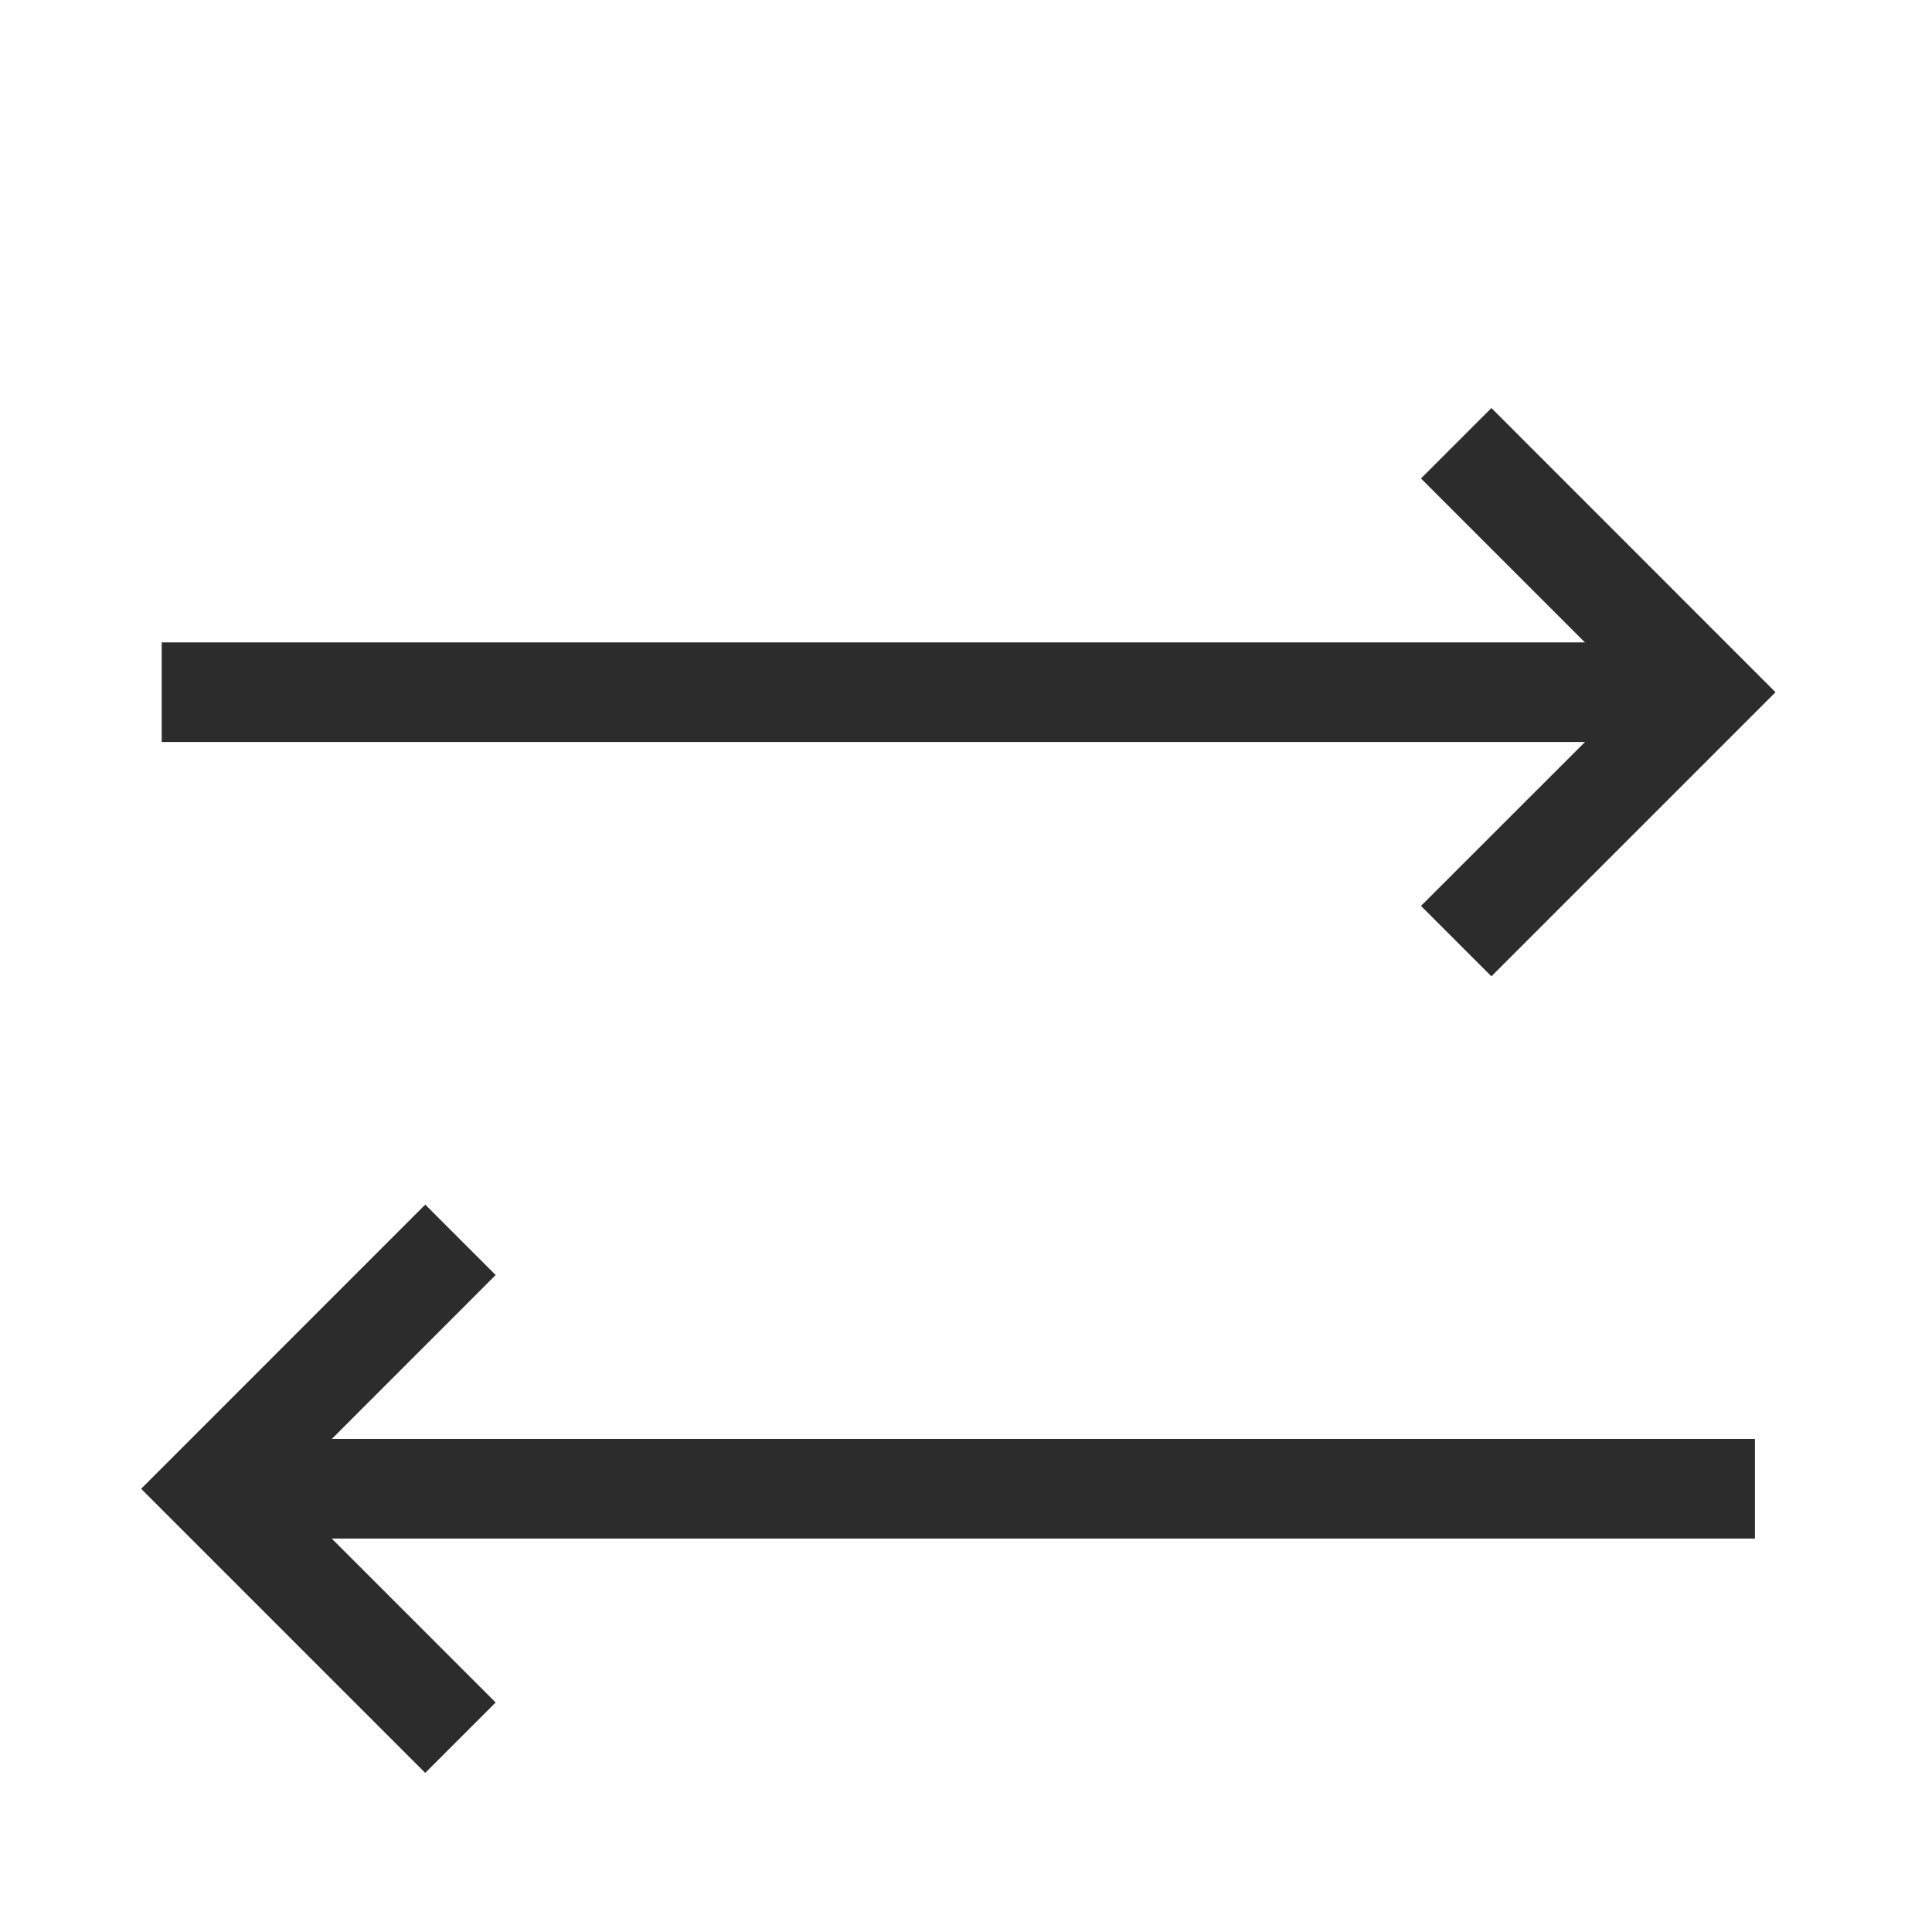
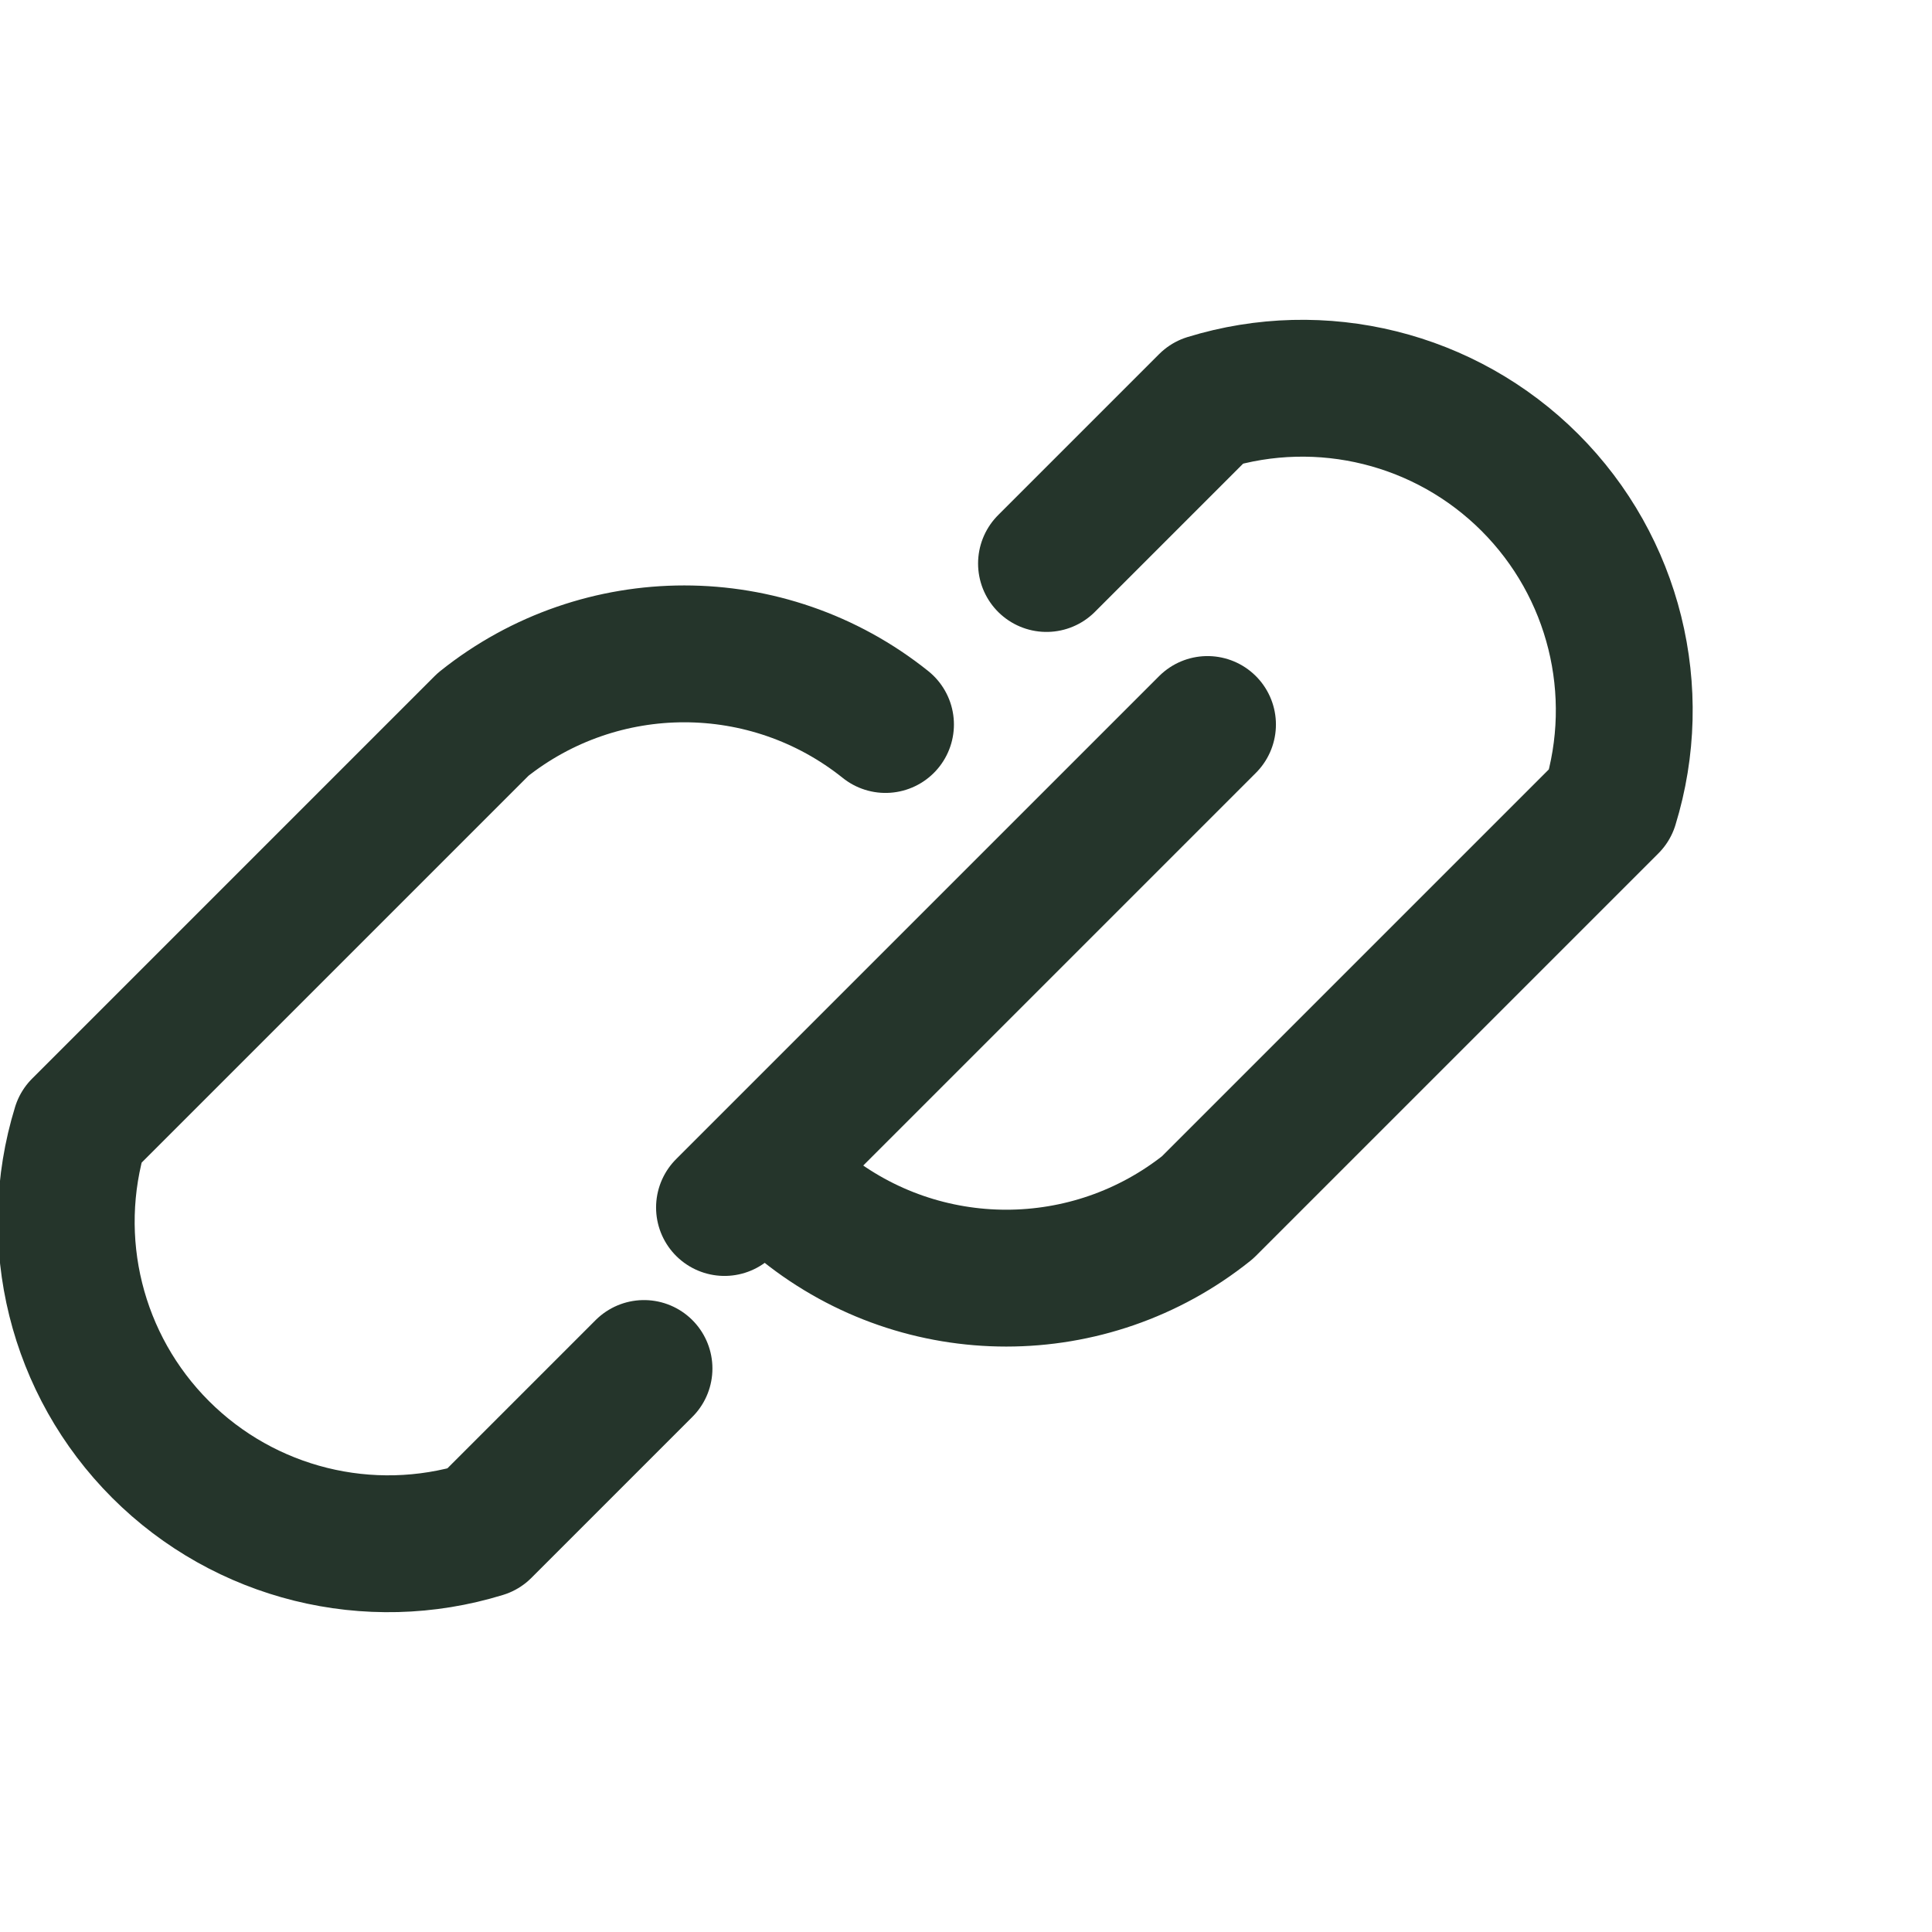
- <svg xmlns="http://www.w3.org/2000/svg" t="1792730132669" class="icon" viewBox="0 0 1024 1024" version="1.1" p-id="3564" width="200" height="200">
-   <path d="M225.382 939.674l-150.579-150.579 150.579-150.63 37.325 37.325-113.254 113.306 113.254 113.254-37.325 37.325z" fill="#2c2c2c" p-id="3565" />
-   <path d="M112.128 762.675h818.022v52.787H112.128zM790.477 517.478l-37.325-37.325 113.306-113.254-113.306-113.306 37.325-37.325 150.579 150.63-150.579 150.579z" fill="#2c2c2c" p-id="3566" />
-   <path d="M85.709 340.48h818.022v52.787H85.709z" fill="#2c2c2c" p-id="3567" />
+ <svg xmlns="http://www.w3.org/2000/svg" class="app-icon" width="24" height="24" viewBox="0 0 24 24" fill="none" stroke="#25352b" stroke-width="1.7" stroke-linecap="round" stroke-linejoin="round" aria-hidden="true">
+   <path d="m9 15 6-6M8 17l-2 2a4 4 0 0 1-5-5l5-5a4 4 0 0 1 5 0m2-2 2-2a4 4 0 0 1 5 5l-5 5a4 4 0 0 1-5 0" />
</svg>
